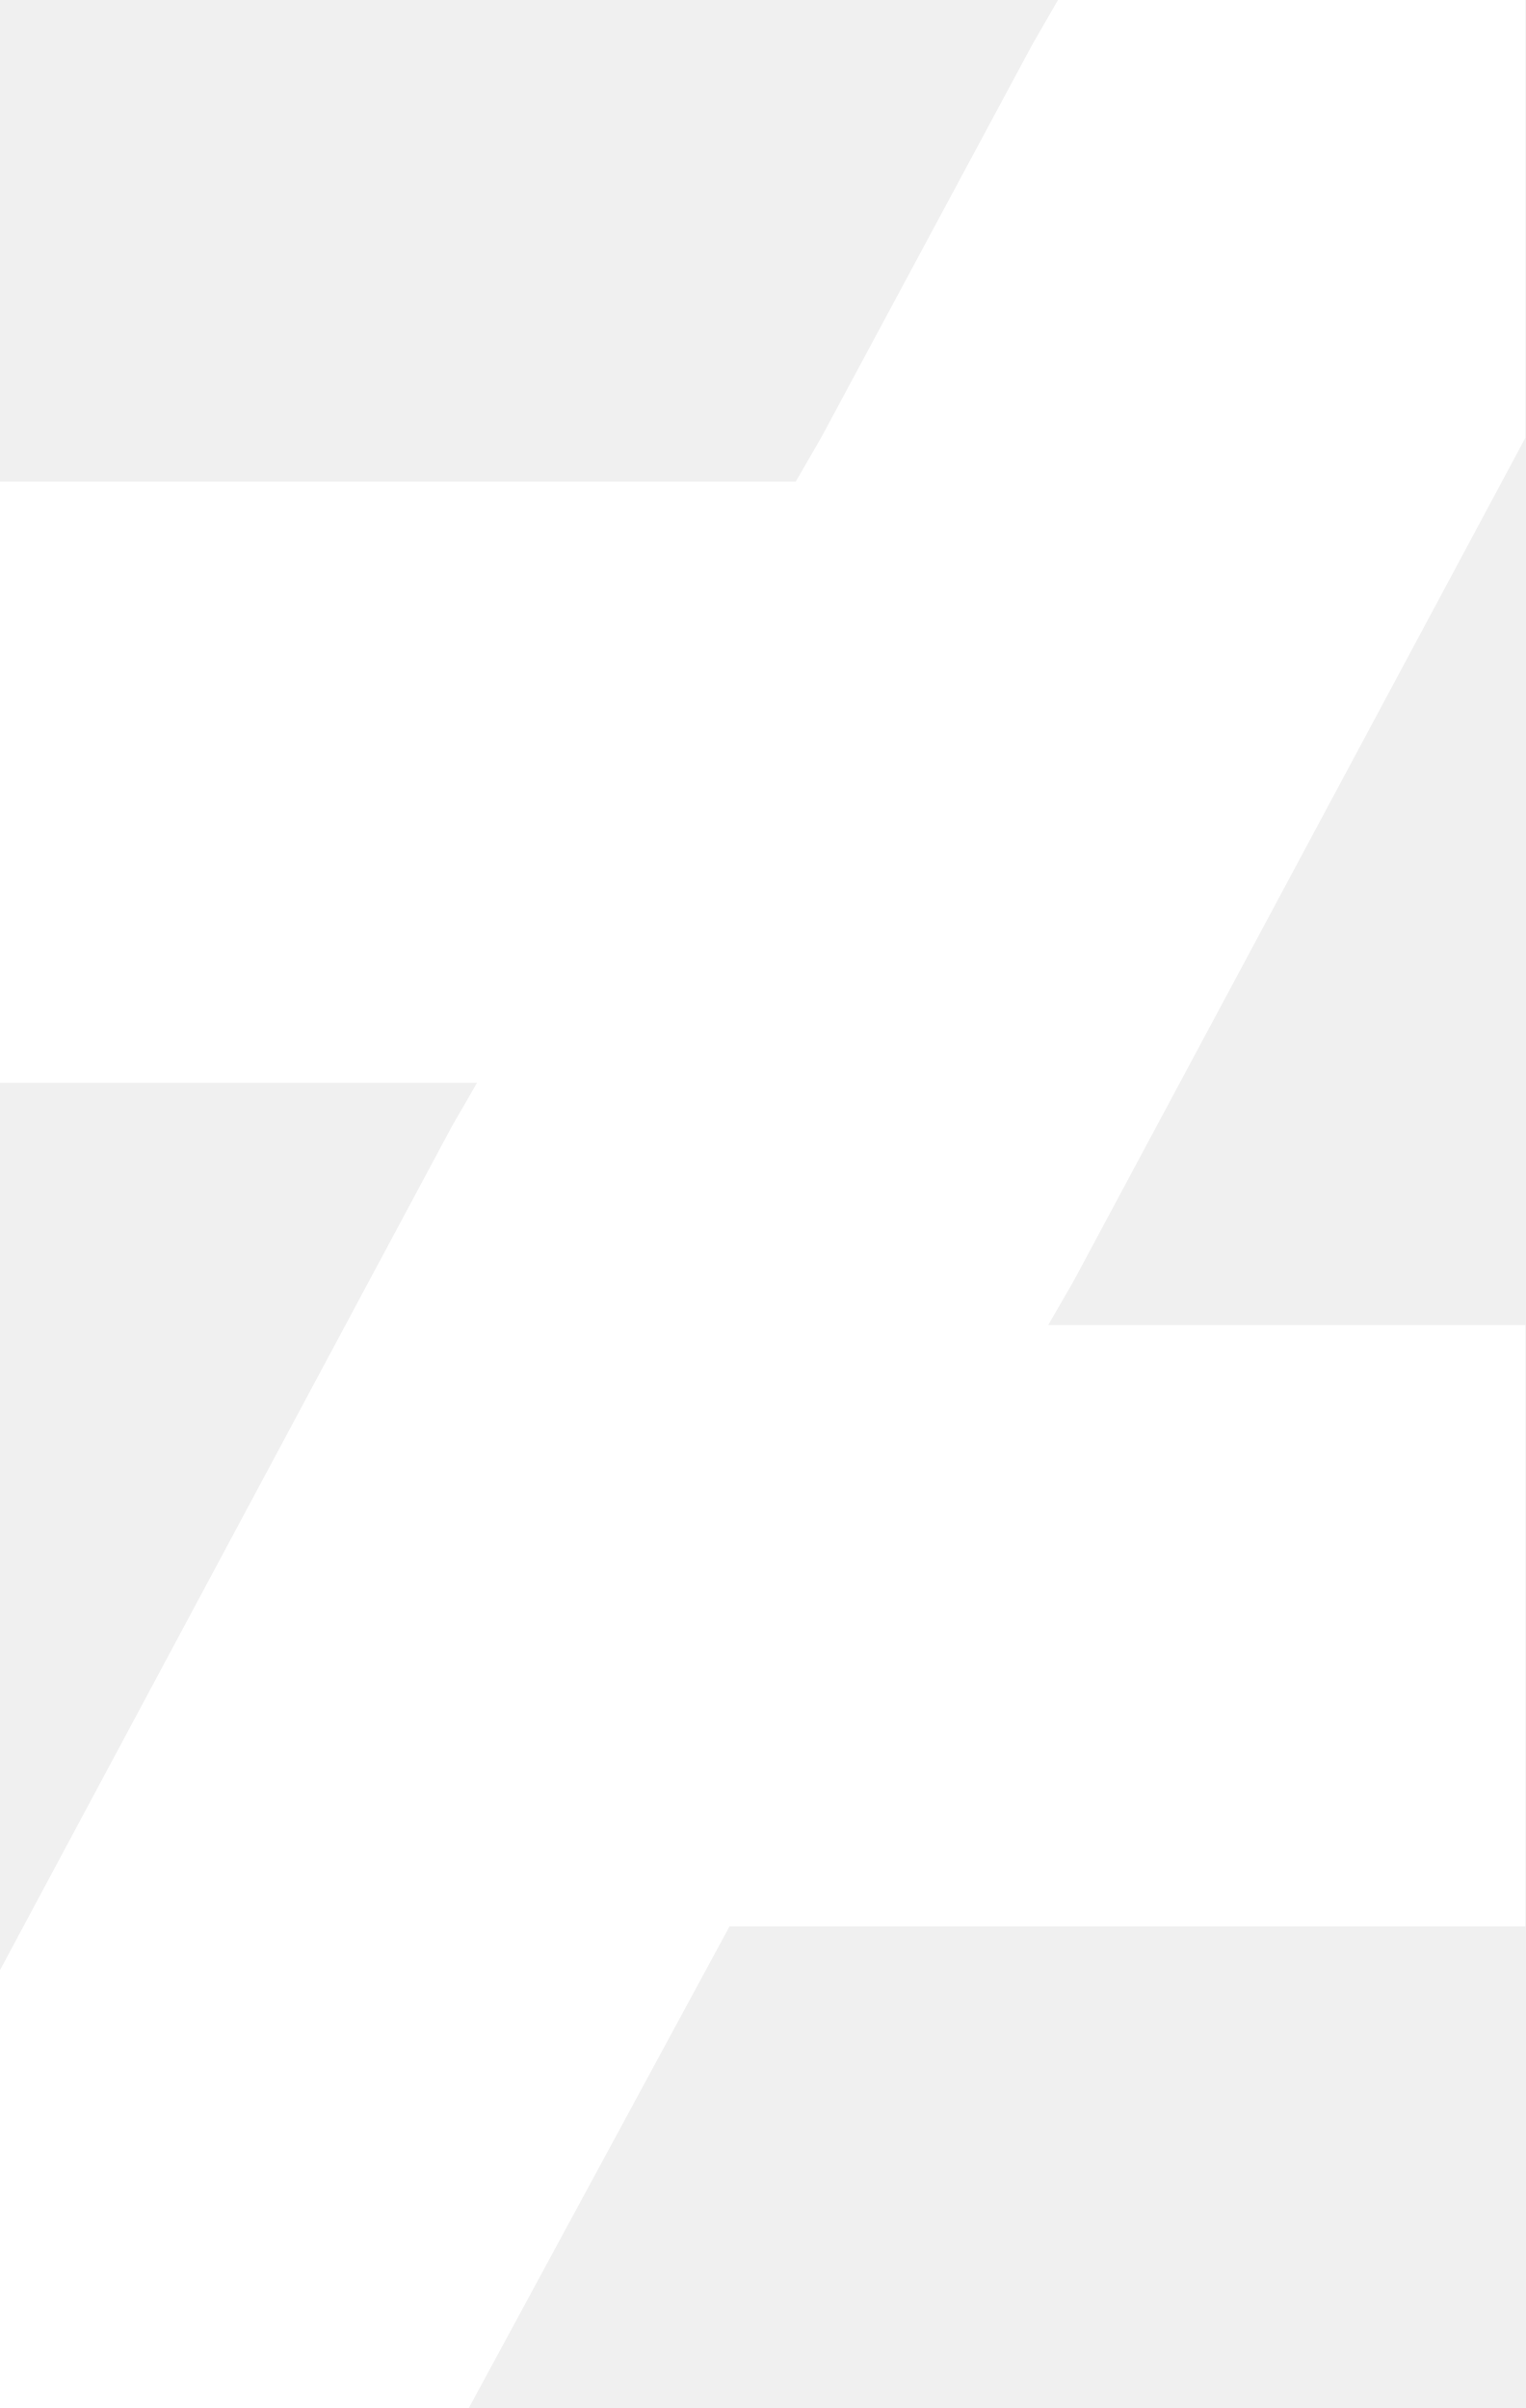
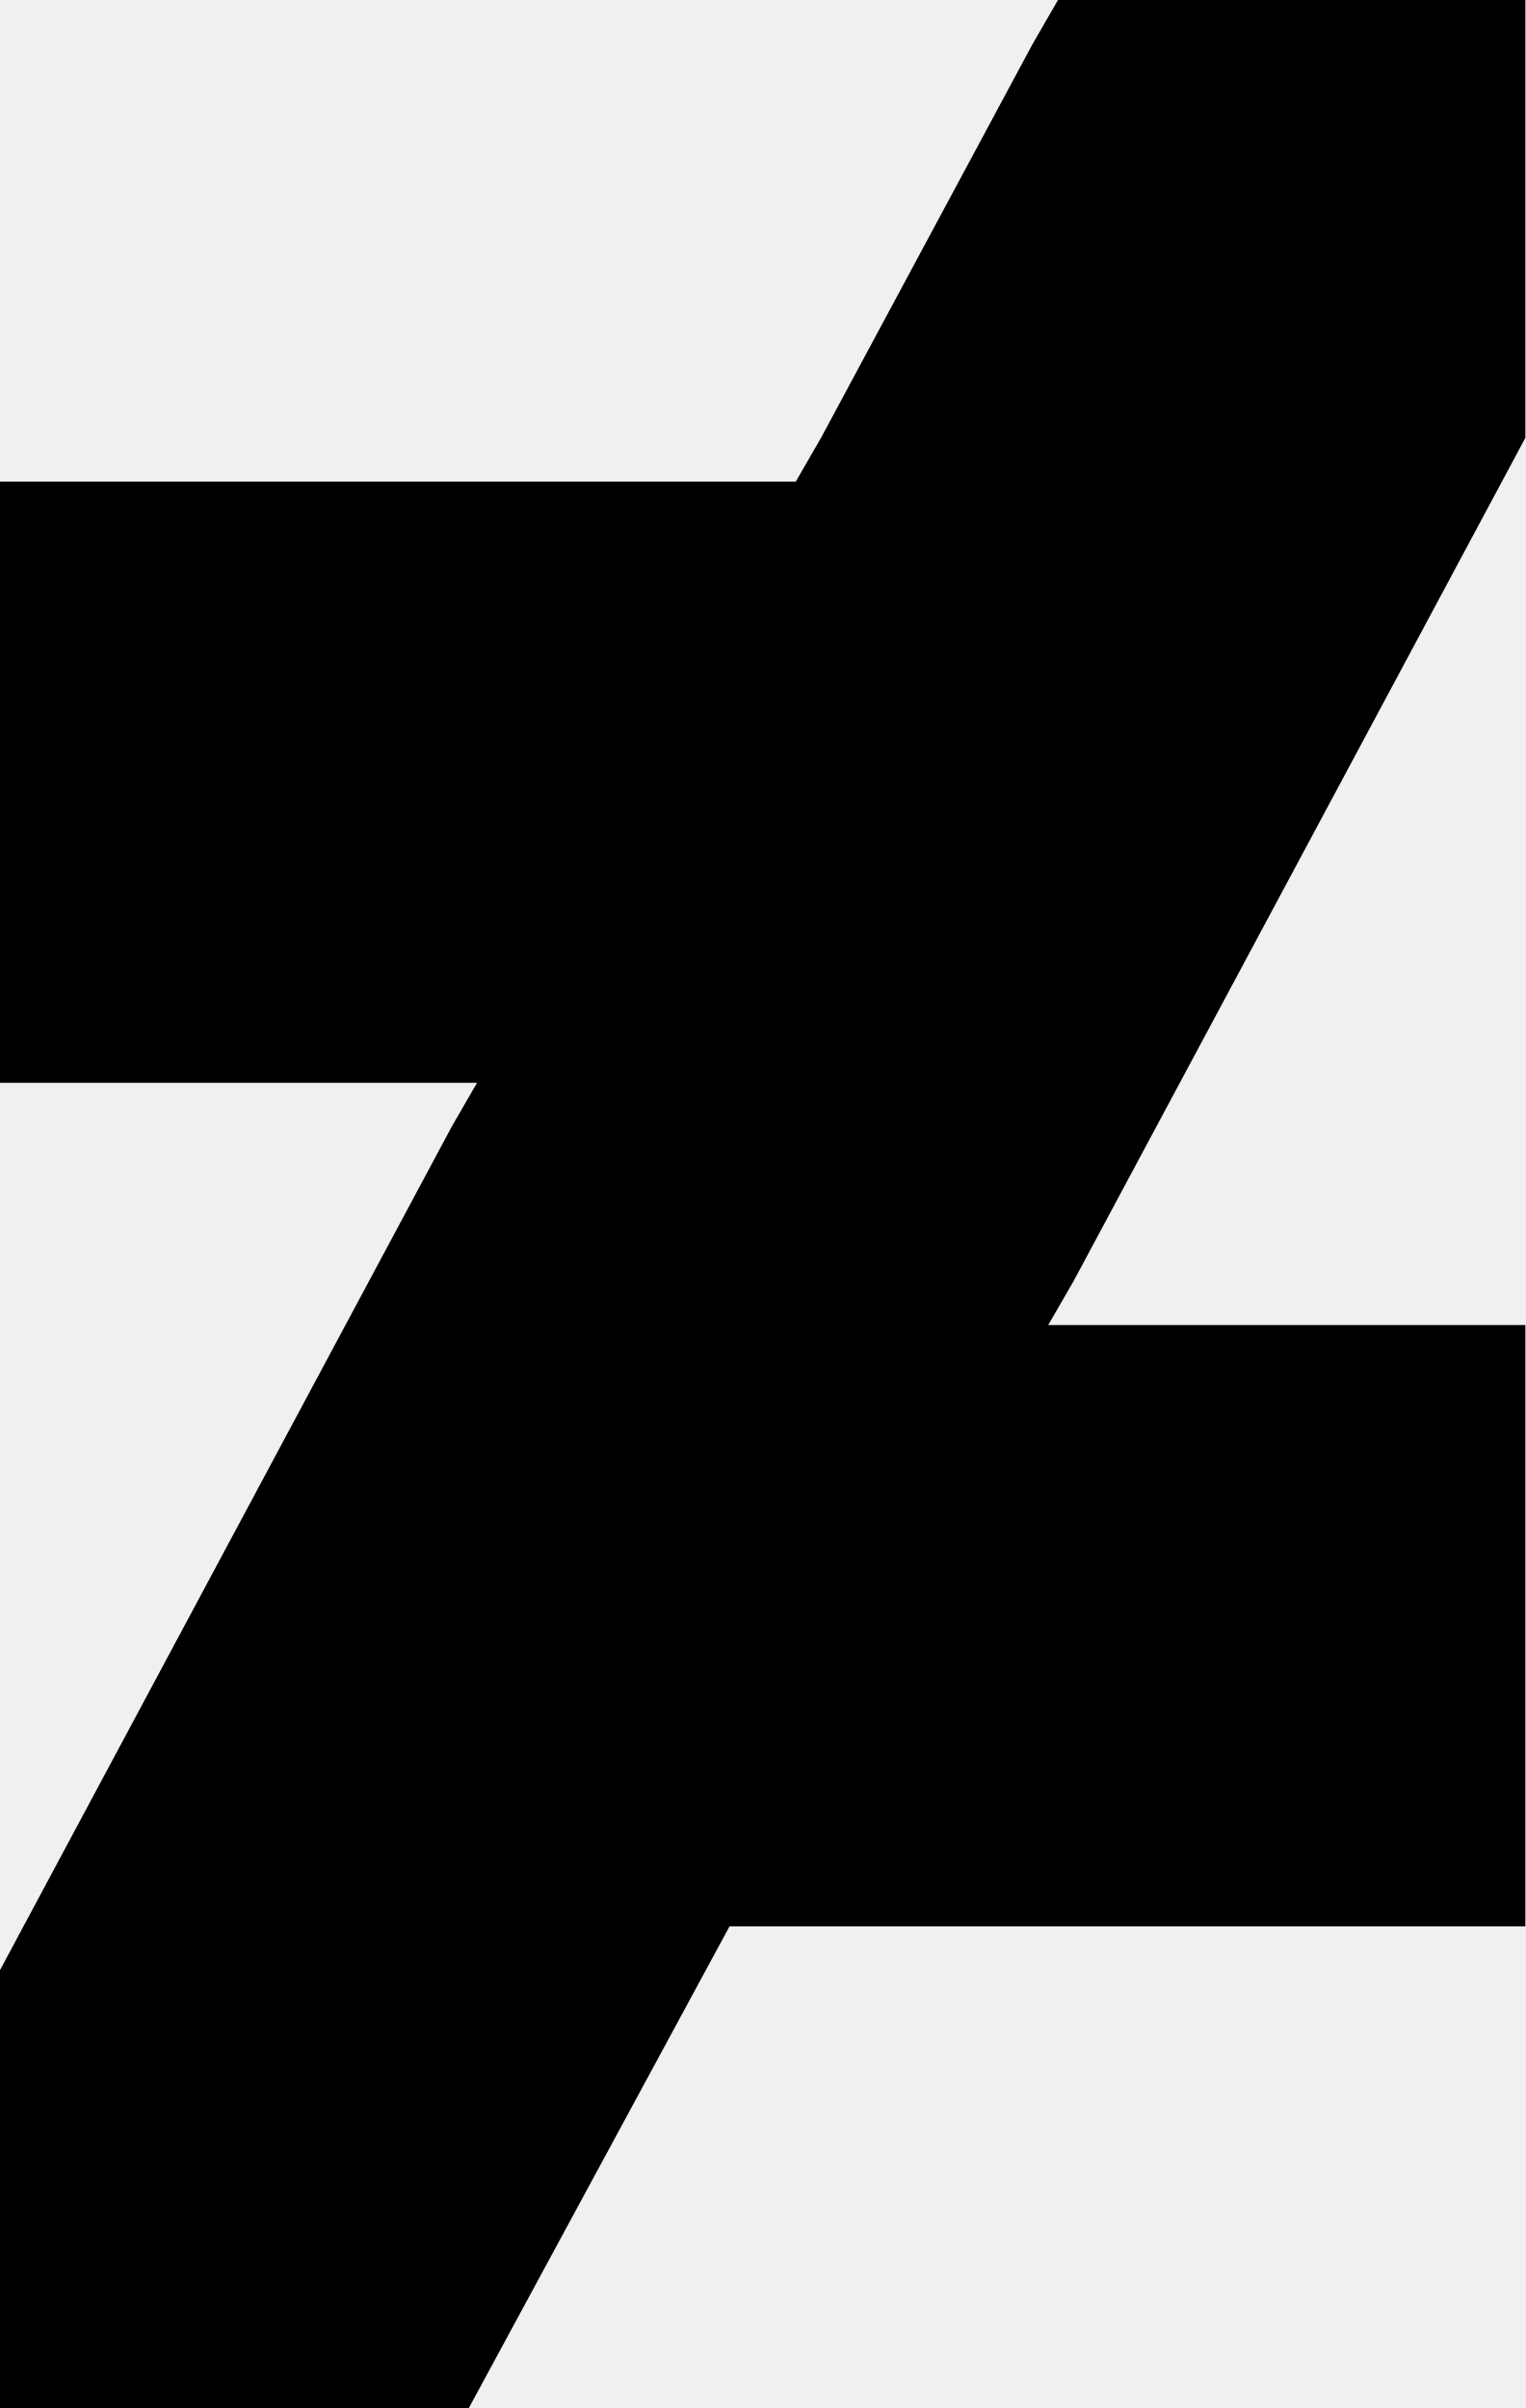
<svg xmlns="http://www.w3.org/2000/svg" width="475" height="750" viewBox="0 0 475 750" fill="none">
-   <path d="M475 0V136.375L334.312 399.031L326.419 412.703H345.812H475V600H240.016H227.172L146 750H139.531H0.031H0V613.625L140.687 350.875L148.545 337.266H129.187H0V150H234.984H247.803L255.688 136.344L321.547 13.719L329.467 0H335.453H474.953H475Z" fill="white" />
+   <path d="M475 0V136.375L334.312 399.031L326.419 412.703H345.812H475V600H240.016H227.172L146 750H139.531H0.031H0V613.625L140.687 350.875L148.545 337.266H129.187H0V150H234.984H247.803L255.688 136.344L321.547 13.719L329.467 0H335.453H474.953H475Z" fill="currentColor" />
</svg>
